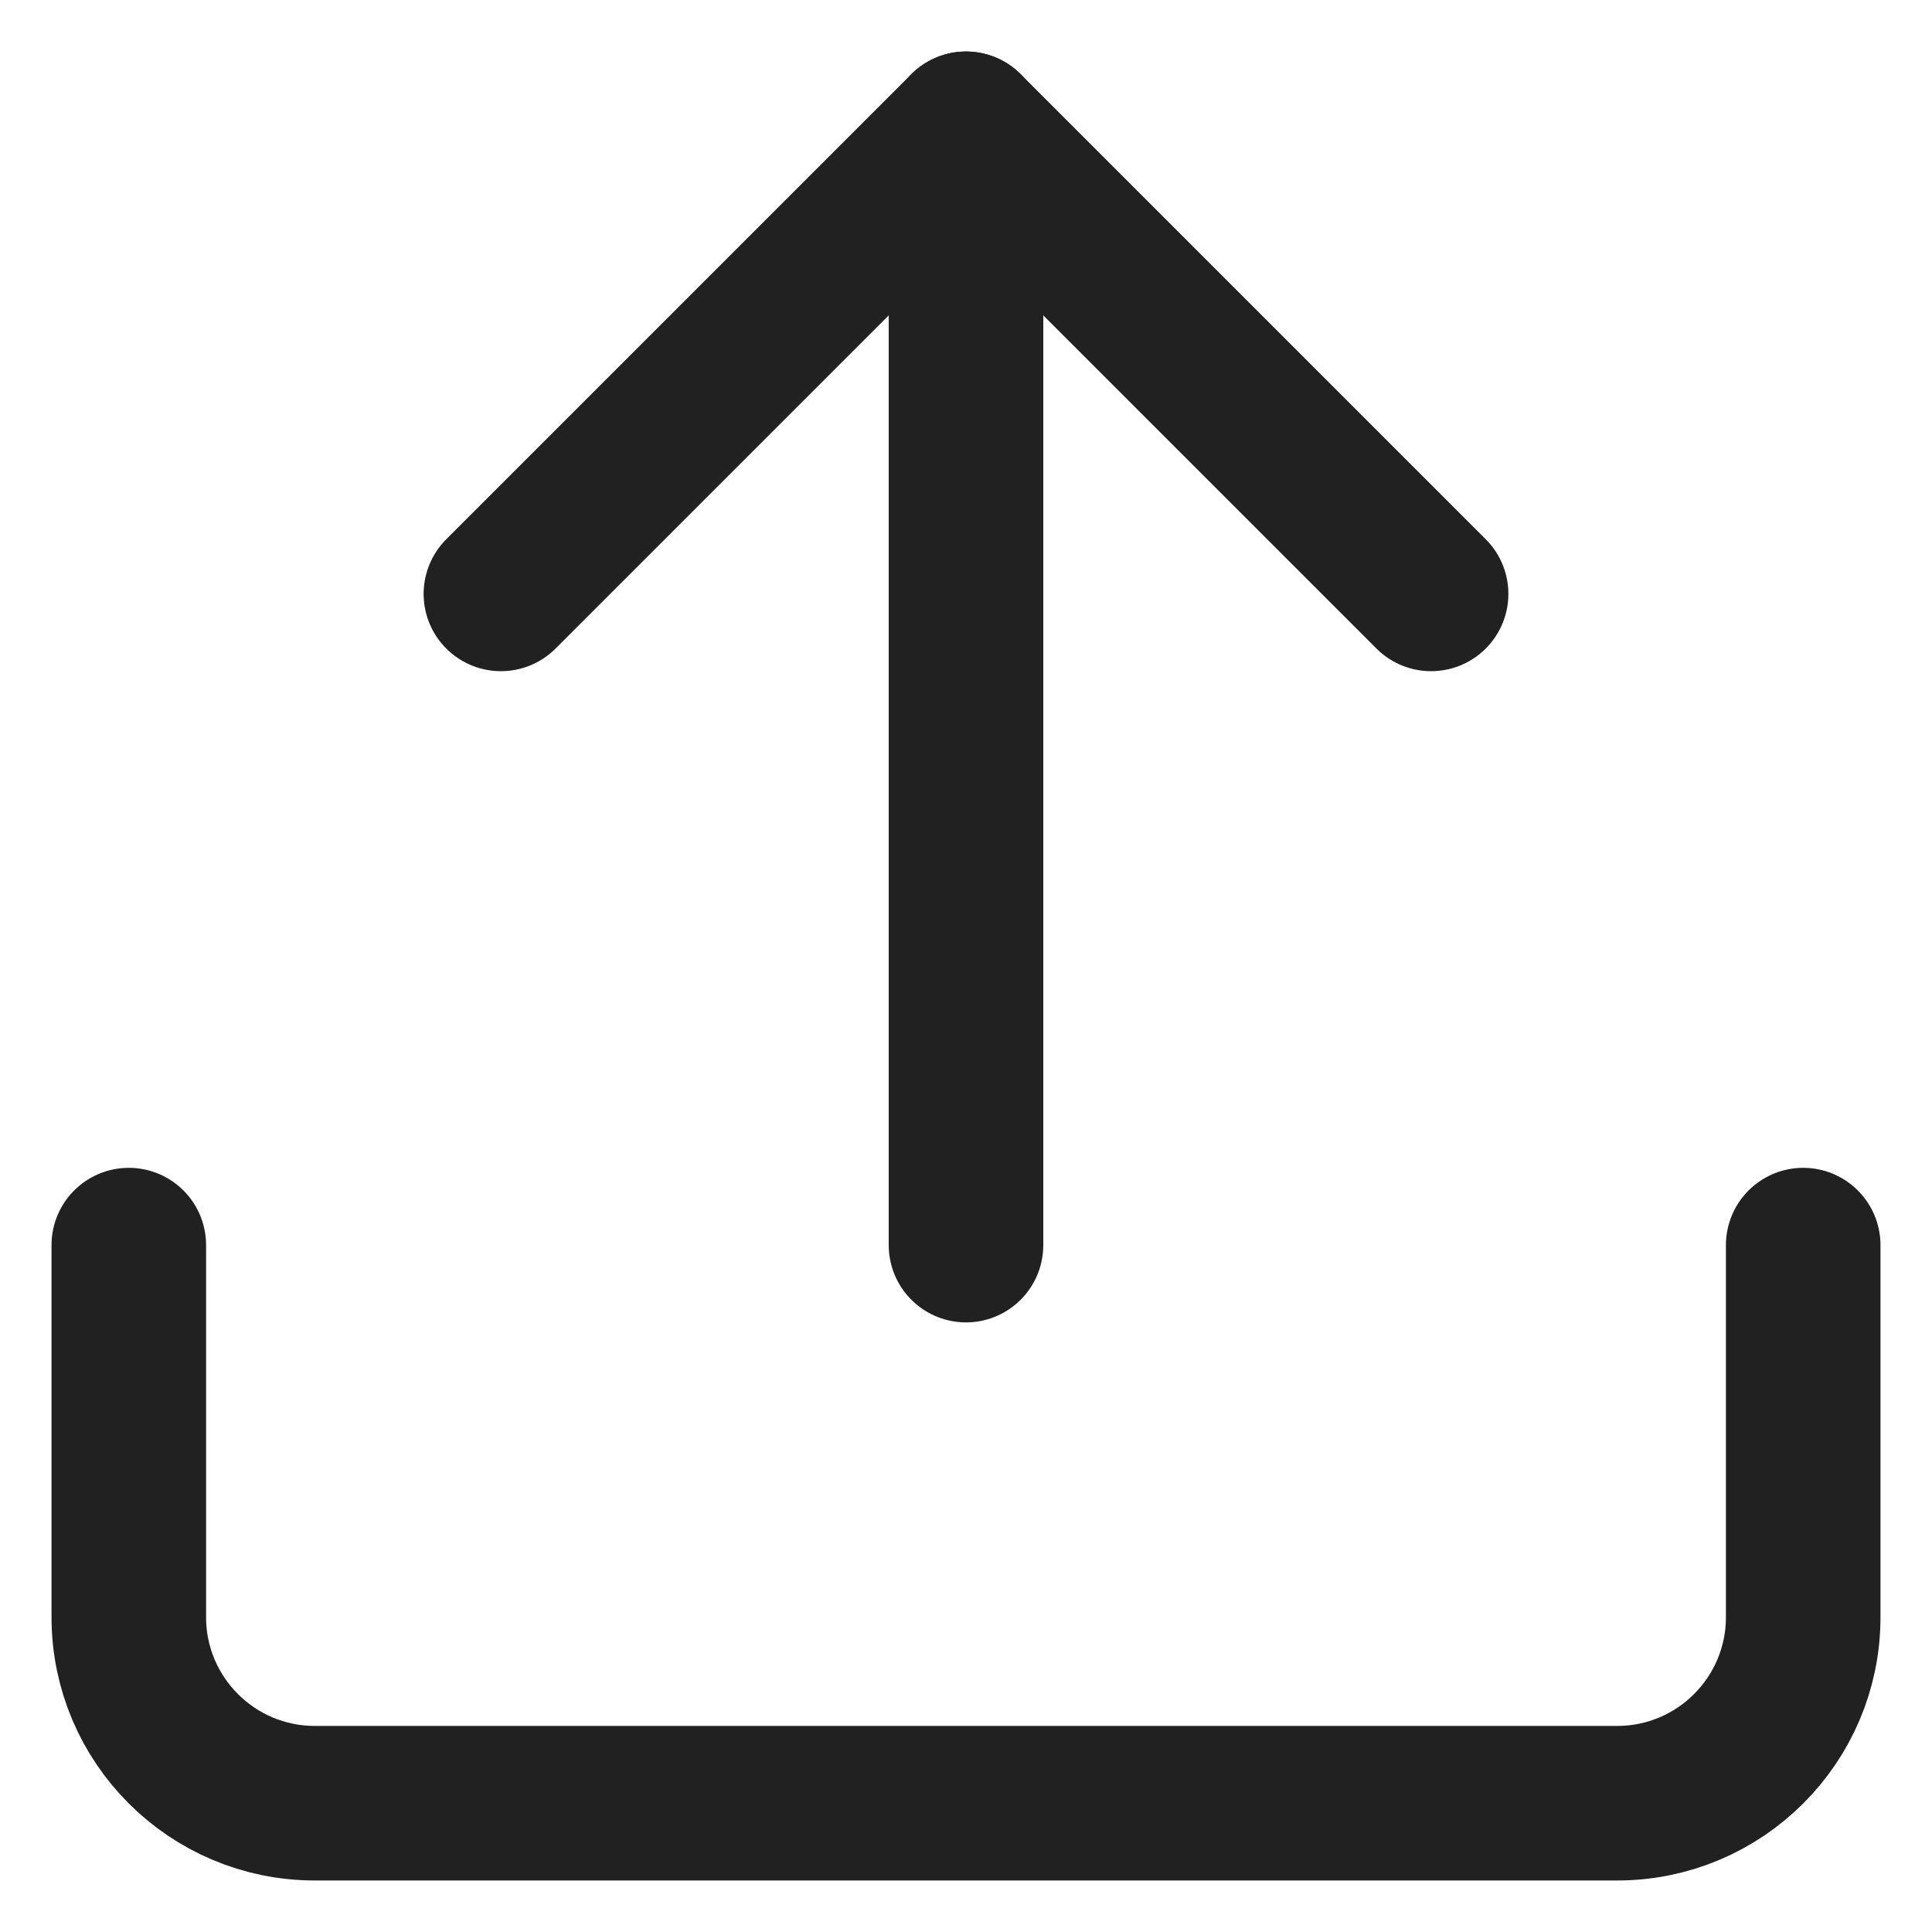
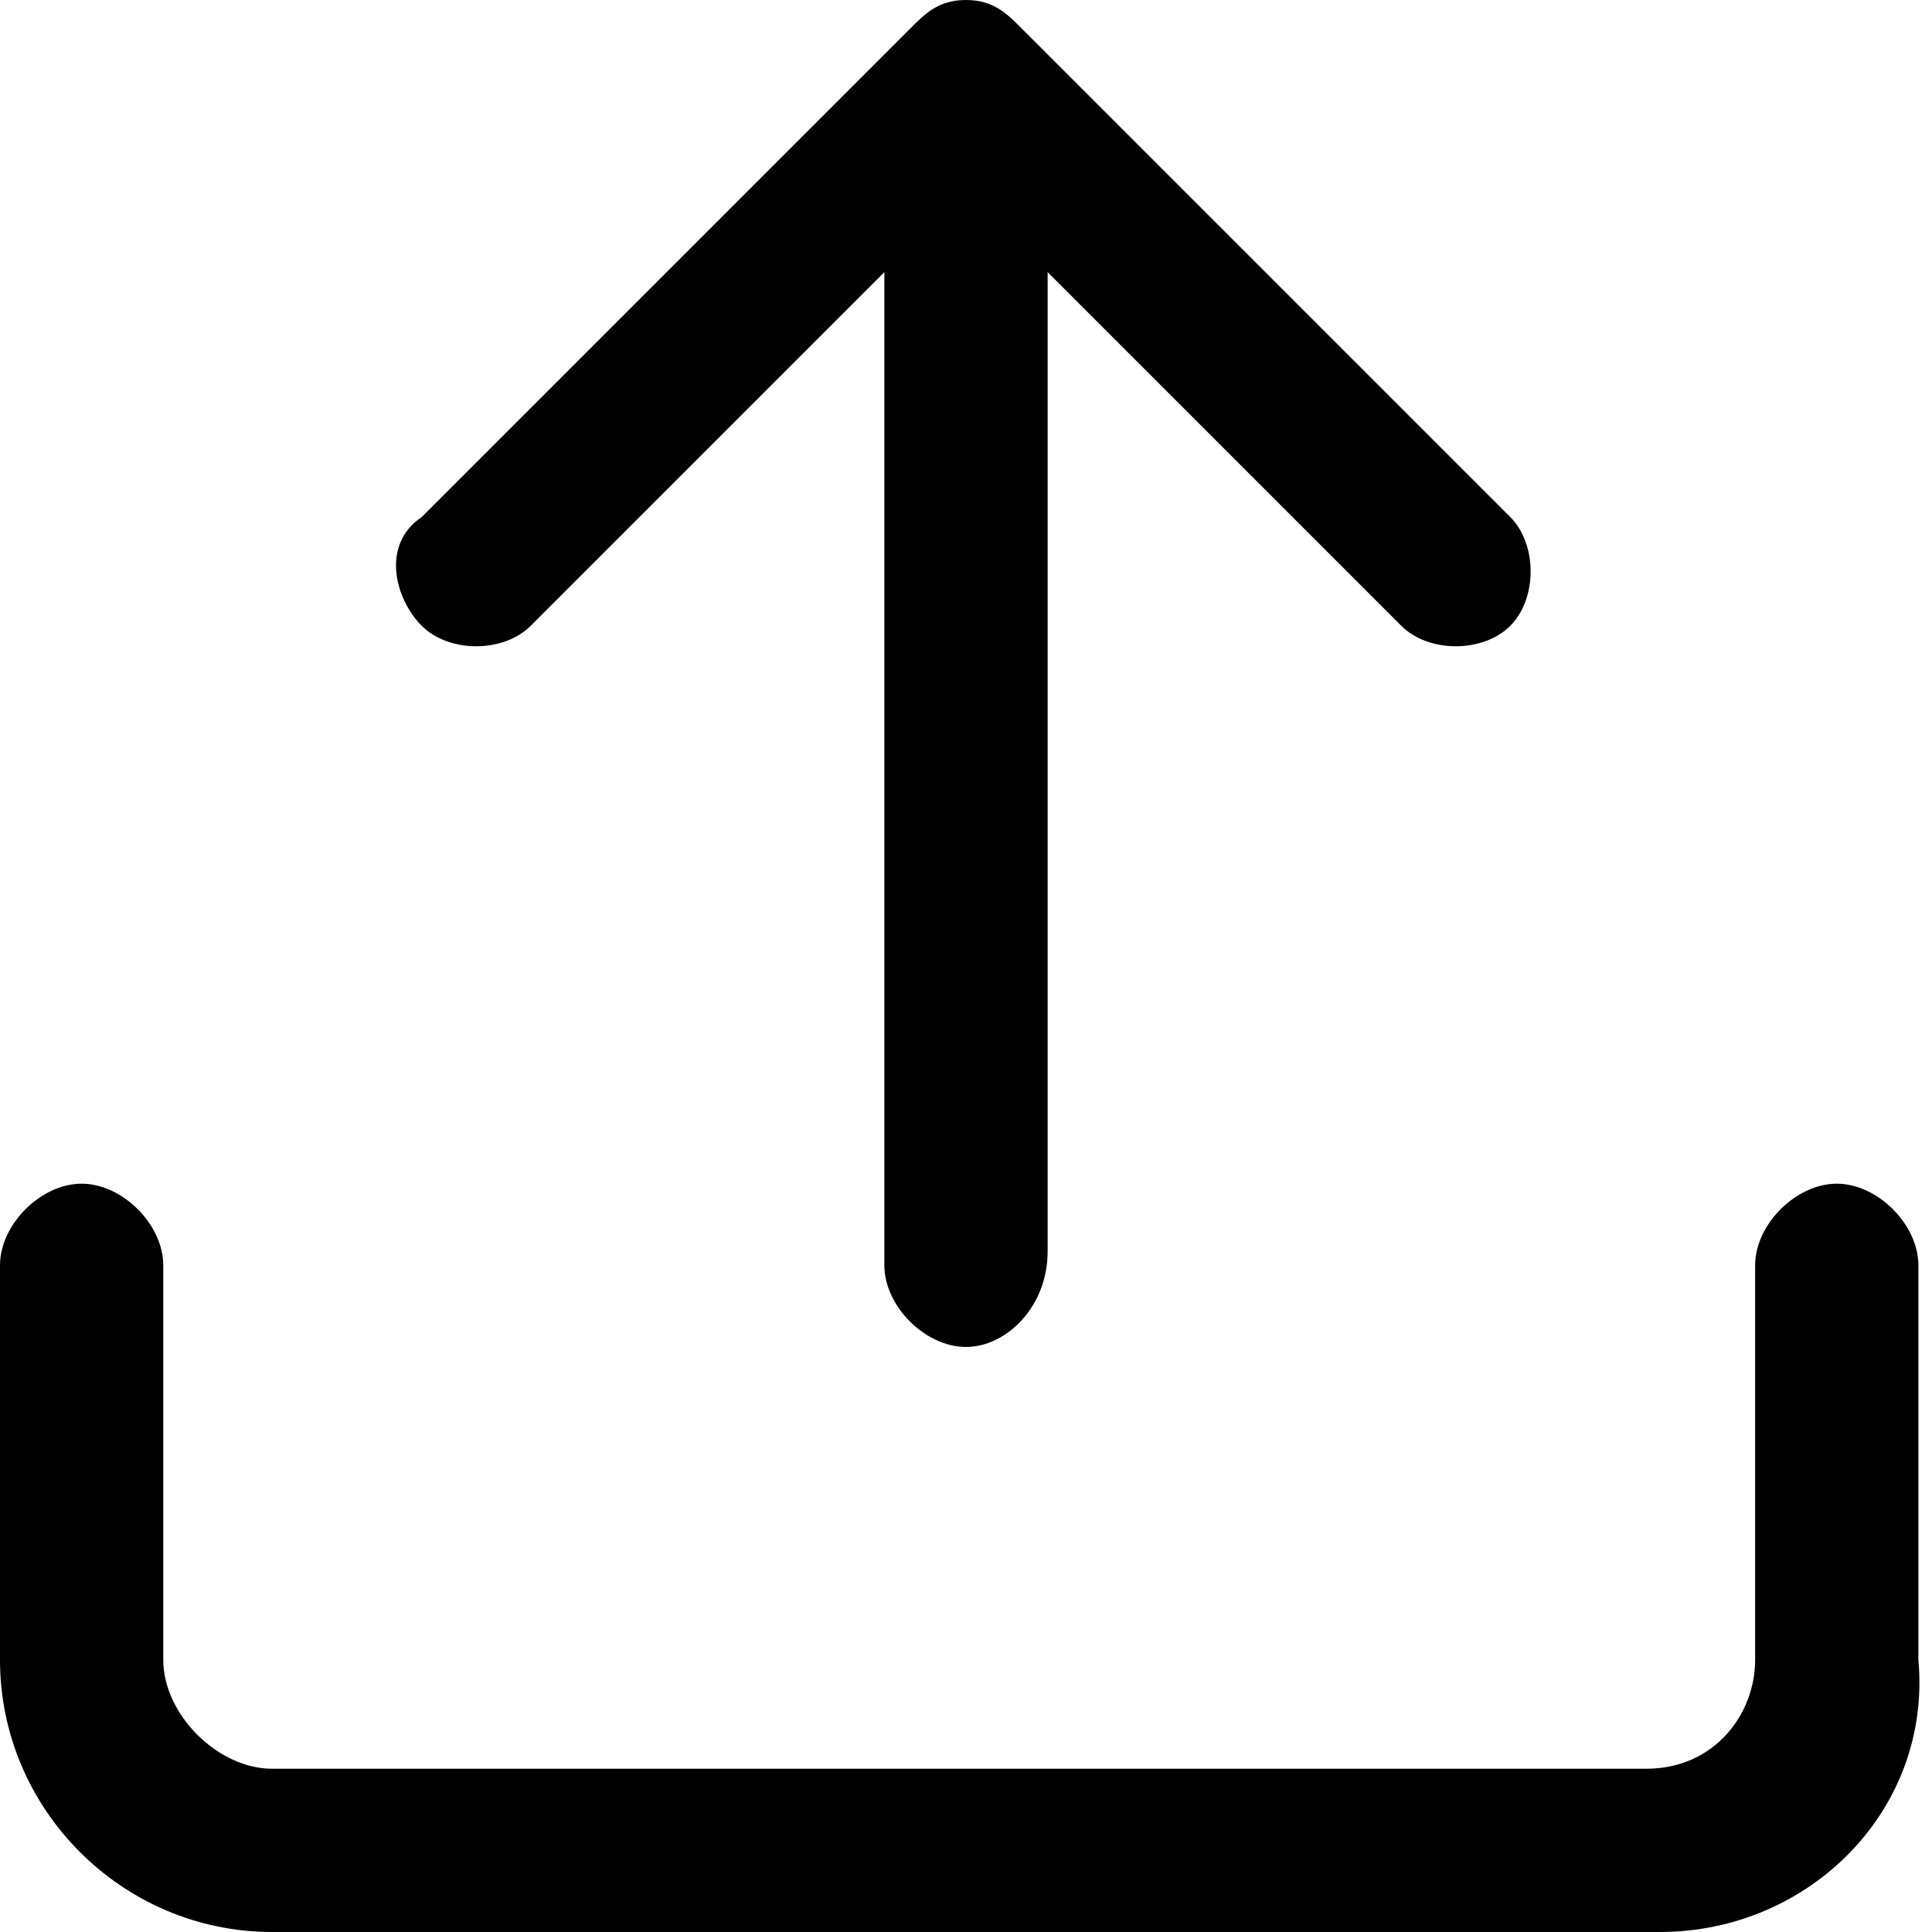
- <svg xmlns="http://www.w3.org/2000/svg" width="15px" height="15px" viewBox="0 0 15 15" version="1.1">
-   <defs />
-   <g id="Components-lot3" stroke="none" stroke-width="1" fill="none" fill-rule="evenodd" stroke-linecap="round" stroke-linejoin="round">
-     <g id="Form-standard-calendar-and-filters" transform="translate(-295, -2020)" stroke="#212121" stroke-width="1.2">
-       <g id="upload" transform="translate(296, 2021)">
-         <path d="M13,8.667 L13,11.556 C13,12.353 12.353,13 11.556,13 L1.444,13 C0.647,13 0,12.353 0,11.556 L0,8.667" id="Shape" />
-         <polyline id="Shape" points="10.111 3.611 6.5 0 2.889 3.611" />
-         <path d="M6.5,0 L6.5,8.667" id="Shape" />
-       </g>
-     </g>
-   </g>
+ <svg xmlns="http://www.w3.org/2000/svg" viewBox="0 0 14.2 14.2">
+   <path d="M12.2 14.2H2c-1.1 0-2-.9-2-2V9.3c0-.3.3-.6.6-.6s.6.3.6.6v2.9c0 .4.4.8.8.8h10.1c.5 0 .8-.4.8-.8V9.3c0-.3.3-.6.6-.6s.6.3.6.6v2.9c.1 1.1-.8 2-1.9 2zM7.1 9.9c-.3 0-.6-.3-.6-.6V2L3.9 4.6c-.2.2-.6.2-.8 0s-.3-.6 0-.8L6.7.2c.1-.1.2-.2.4-.2s.3.1.4.2l3.6 3.6c.2.2.2.6 0 .8s-.6.2-.8 0L7.7 2v7.2c0 .4-.3.7-.6.7z" />
</svg>
